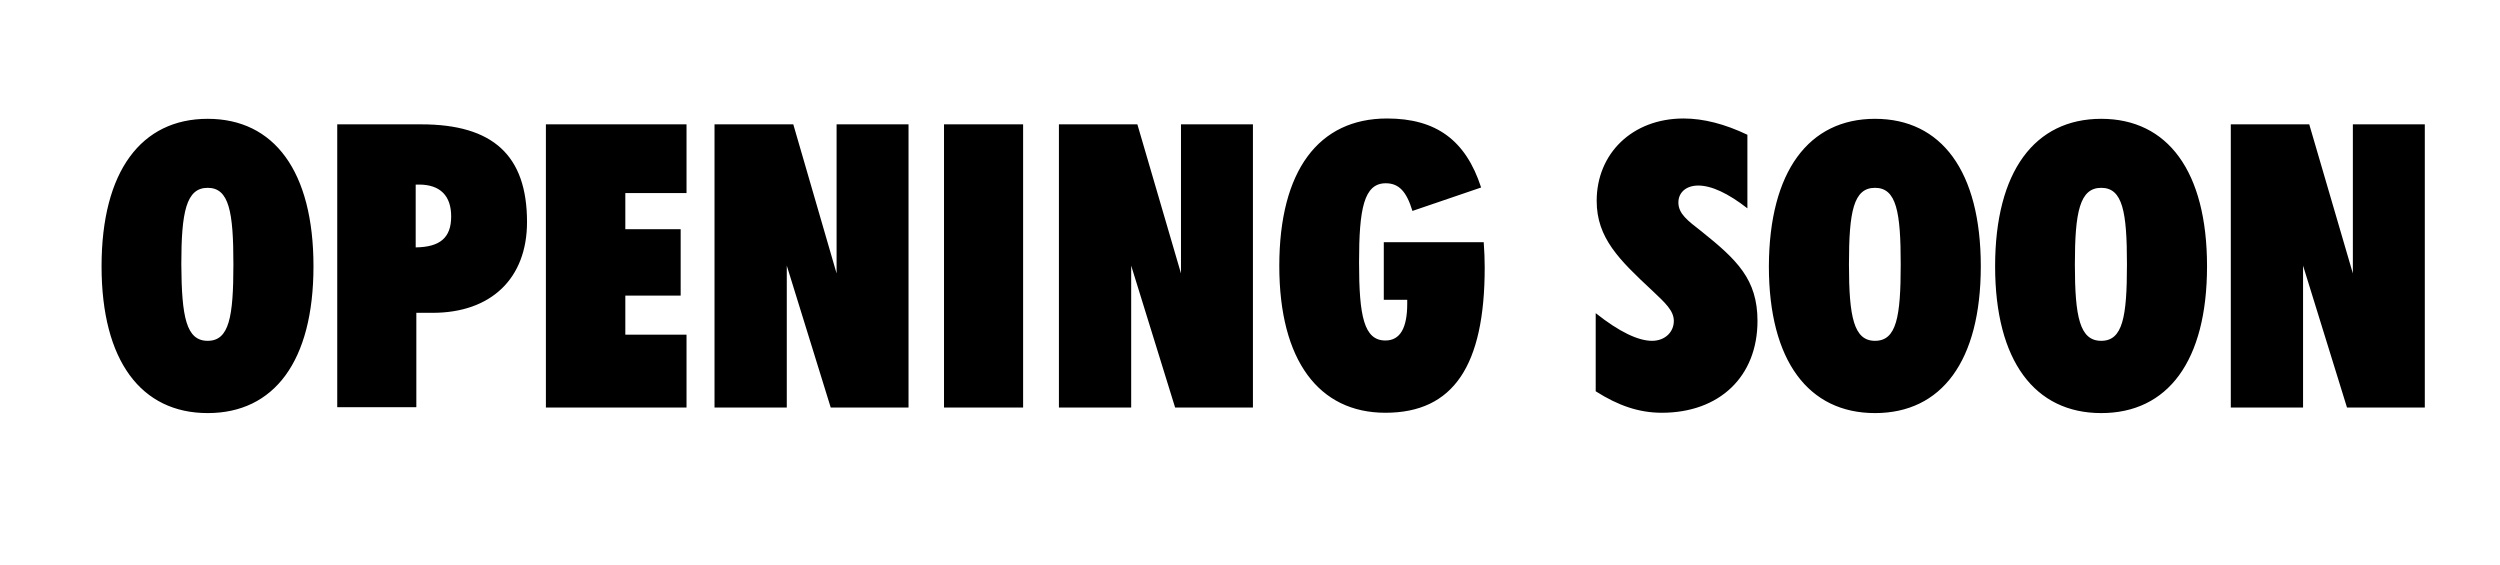
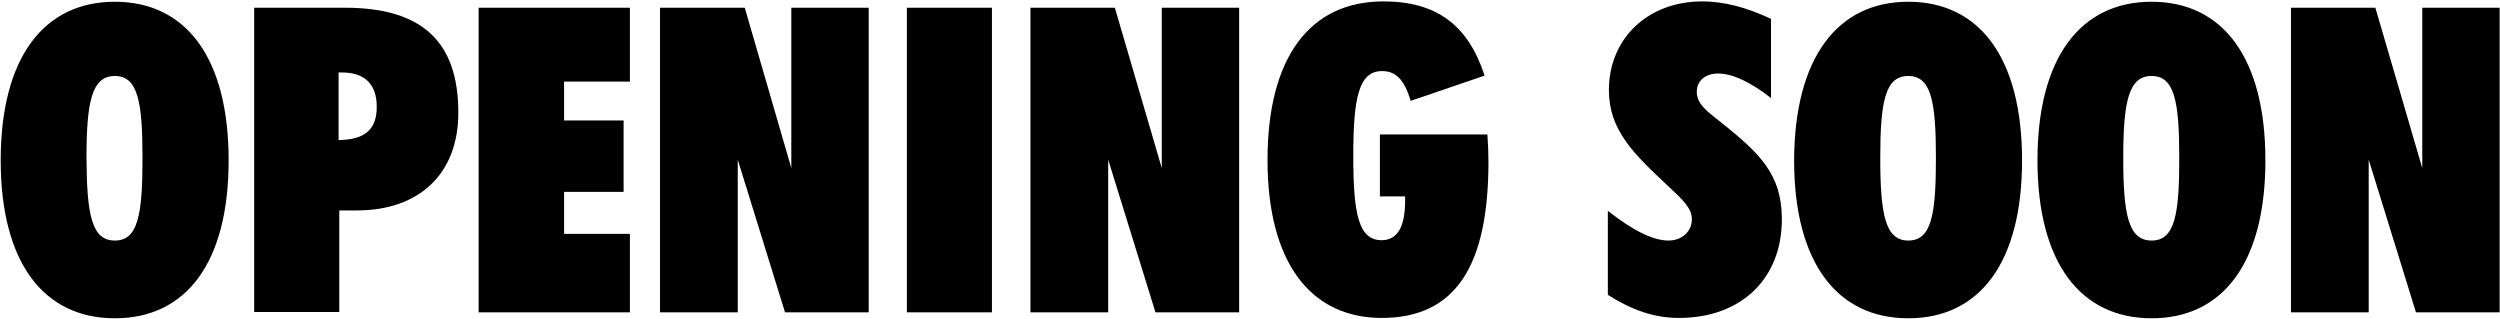
- <svg xmlns="http://www.w3.org/2000/svg" viewBox="0 0 768 173.3">
-   <path d="M63.8 36.5c20.4 0 32.5 16.1 32.5 45.3s-12.1 45.1-32.5 45.1-32.6-16-32.6-45.1c0-29.2 12.2-45.3 32.6-45.3zm0 68.2c6.6 0 7.9-7.3 7.9-23.5 0-16.1-1.3-23.5-7.9-23.5s-8.1 7.4-8.1 23.5c.1 16.2 1.5 23.5 8.1 23.5zm39.7-66.5h25.9c22 0 32.5 9.5 32.5 30 0 17.4-11.1 27.9-29 27.9h-5v29h-24.3V38.2zM127.7 76c7.4-.1 10.9-2.9 10.9-9.5 0-6.3-3.3-9.8-9.9-9.8h-1V76zm40-37.8h43.2v21.1h-18.8v11.1h17v20.4h-17v12h18.8v22.4h-43.2v-87zm51.8 0h24.2L257 84V38.2h22.1v87h-23.9l-13.5-43.6v43.6h-22.2v-87zm70.5 0h24.3v87H290v-87zm35.2 0h24.2L362.8 84V38.2h22.1v87H361l-13.5-43.6v43.6h-22.2v-87zm130.9 44c0 30.1-9.6 44.6-30.5 44.6-20.4 0-32.6-16-32.6-45.1 0-29.3 12.1-45.3 33.1-45.3 15.1 0 24.2 6.7 28.9 21.2l-21.1 7.2c-1.8-5.9-4.1-8.5-8.2-8.5-6.7 0-8.2 7.8-8.2 24.3s1.5 24 8.1 24c4.5 0 6.7-3.8 6.7-11.3v-1.2h-7.2V74.4h30.7c.2 2.7.3 5.3.3 7.8zm51.4 22.5c4 0 6.7-2.7 6.7-6.1 0-3.2-2.7-5.6-6.6-9.3-10.2-9.5-17.1-16.2-17.1-27.6 0-14.5 10.9-25.3 26.7-25.3 6.1 0 12.7 1.7 19.6 5V64c-5.9-4.6-11-7-15.1-7-3.8 0-6.1 2.2-6.1 5.2 0 3.5 2.9 5.6 7 8.8 11 8.8 17.3 14.8 17.3 27.6 0 17-11.6 28.2-29.4 28.2-7 0-13.4-2.2-20.3-6.6v-24c7.3 5.8 13.1 8.5 17.3 8.5zM576 36.5c20.4 0 32.5 16.1 32.5 45.3s-12.1 45.1-32.5 45.1-32.6-16-32.6-45.1c.1-29.2 12.3-45.3 32.6-45.3zm0 68.2c6.6 0 7.9-7.3 7.9-23.5 0-16.1-1.3-23.5-7.9-23.5s-8 7.3-8 23.5 1.5 23.5 8 23.5zm69.5-68.2c20.4 0 32.5 16.1 32.5 45.3s-12.1 45.1-32.5 45.1-32.6-16-32.6-45.1c0-29.2 12.2-45.3 32.6-45.3zm0 68.2c6.6 0 7.9-7.3 7.9-23.5 0-16.1-1.3-23.5-7.9-23.5s-8.1 7.4-8.1 23.5c0 16.2 1.5 23.5 8.1 23.5zm39.7-66.5h24.2L722.8 84V38.2h22.1v87H721l-13.5-43.6v43.6h-22.2v-87z" />
+ <svg xmlns="http://www.w3.org/2000/svg" width="714" height="91" viewBox="0 0 714 91" fill="none">
+   <path d="M32.8 0.5C53.2 0.5 65.3 16.6 65.3 45.8C65.3 75 53.2 90.9 32.8 90.9C12.4 90.9 0.2 74.9 0.2 45.8C0.2 16.6 12.4 0.5 32.8 0.5V0.5ZM32.8 68.7C39.4 68.7 40.7 61.4 40.7 45.2C40.7 29.1 39.4 21.7 32.8 21.7C26.2 21.7 24.7 29.1 24.7 45.2C24.8 61.4 26.2 68.7 32.8 68.7V68.7ZM72.5 2.2H98.4C120.4 2.2 130.9 11.7 130.9 32.2C130.9 49.6 119.8 60.1 101.9 60.1H96.9V89.1H72.6V2.2H72.5ZM96.7 40C104.1 39.9 107.6 37.1 107.6 30.5C107.6 24.2 104.3 20.7 97.7 20.7H96.7V40V40ZM136.7 2.2H179.9V23.3H161.1V34.4H178.1V54.8H161.1V66.8H179.9V89.2H136.7V2.2V2.2ZM188.5 2.2H212.7L226 48V2.2H248.1V89.2H224.2L210.7 45.6V89.2H188.5V2.2V2.2ZM259 2.2H283.3V89.2H259V2.2ZM294.2 2.2H318.4L331.8 48V2.2H353.9V89.2H330L316.5 45.6V89.2H294.3V2.2H294.2ZM425.1 46.2C425.1 76.3 415.5 90.8 394.6 90.8C374.2 90.8 362 74.8 362 45.7C362 16.4 374.1 0.4 395.1 0.4C410.2 0.4 419.3 7.1 424 21.6L402.9 28.8C401.1 22.9 398.8 20.3 394.7 20.3C388 20.3 386.5 28.1 386.5 44.6C386.5 61.1 388 68.6 394.6 68.6C399.1 68.6 401.3 64.8 401.3 57.3V56.1H394.1V38.4H424.8C425 41.1 425.1 43.7 425.1 46.2ZM476.5 68.7C480.5 68.7 483.2 66 483.2 62.6C483.2 59.4 480.5 57 476.6 53.3C466.4 43.8 459.5 37.1 459.5 25.7C459.5 11.2 470.4 0.4 486.2 0.4C492.3 0.4 498.9 2.1 505.8 5.4V28C499.9 23.4 494.8 21 490.7 21C486.9 21 484.6 23.2 484.6 26.2C484.6 29.7 487.5 31.8 491.6 35C502.6 43.8 508.9 49.8 508.9 62.6C508.9 79.6 497.3 90.8 479.5 90.8C472.5 90.8 466.1 88.6 459.2 84.2V60.2C466.5 66 472.3 68.7 476.5 68.7ZM545 0.5C565.4 0.5 577.5 16.6 577.5 45.8C577.5 75 565.4 90.9 545 90.9C524.6 90.9 512.4 74.9 512.4 45.8C512.5 16.6 524.7 0.5 545 0.5V0.5ZM545 68.7C551.6 68.7 552.9 61.4 552.9 45.2C552.9 29.1 551.6 21.7 545 21.7C538.4 21.7 537 29 537 45.2C537 61.4 538.5 68.7 545 68.7ZM614.5 0.5C634.9 0.5 647 16.6 647 45.8C647 75 634.9 90.9 614.5 90.9C594.1 90.9 581.9 74.9 581.9 45.8C581.9 16.6 594.1 0.5 614.5 0.5V0.5ZM614.5 68.7C621.1 68.7 622.4 61.4 622.4 45.2C622.4 29.1 621.1 21.7 614.5 21.7C607.9 21.7 606.4 29.1 606.4 45.2C606.4 61.4 607.9 68.7 614.5 68.7ZM654.2 2.2H678.4L691.8 48V2.2H713.9V89.2H690L676.5 45.6V89.2H654.3V2.2H654.2Z" fill="black" />
</svg>
